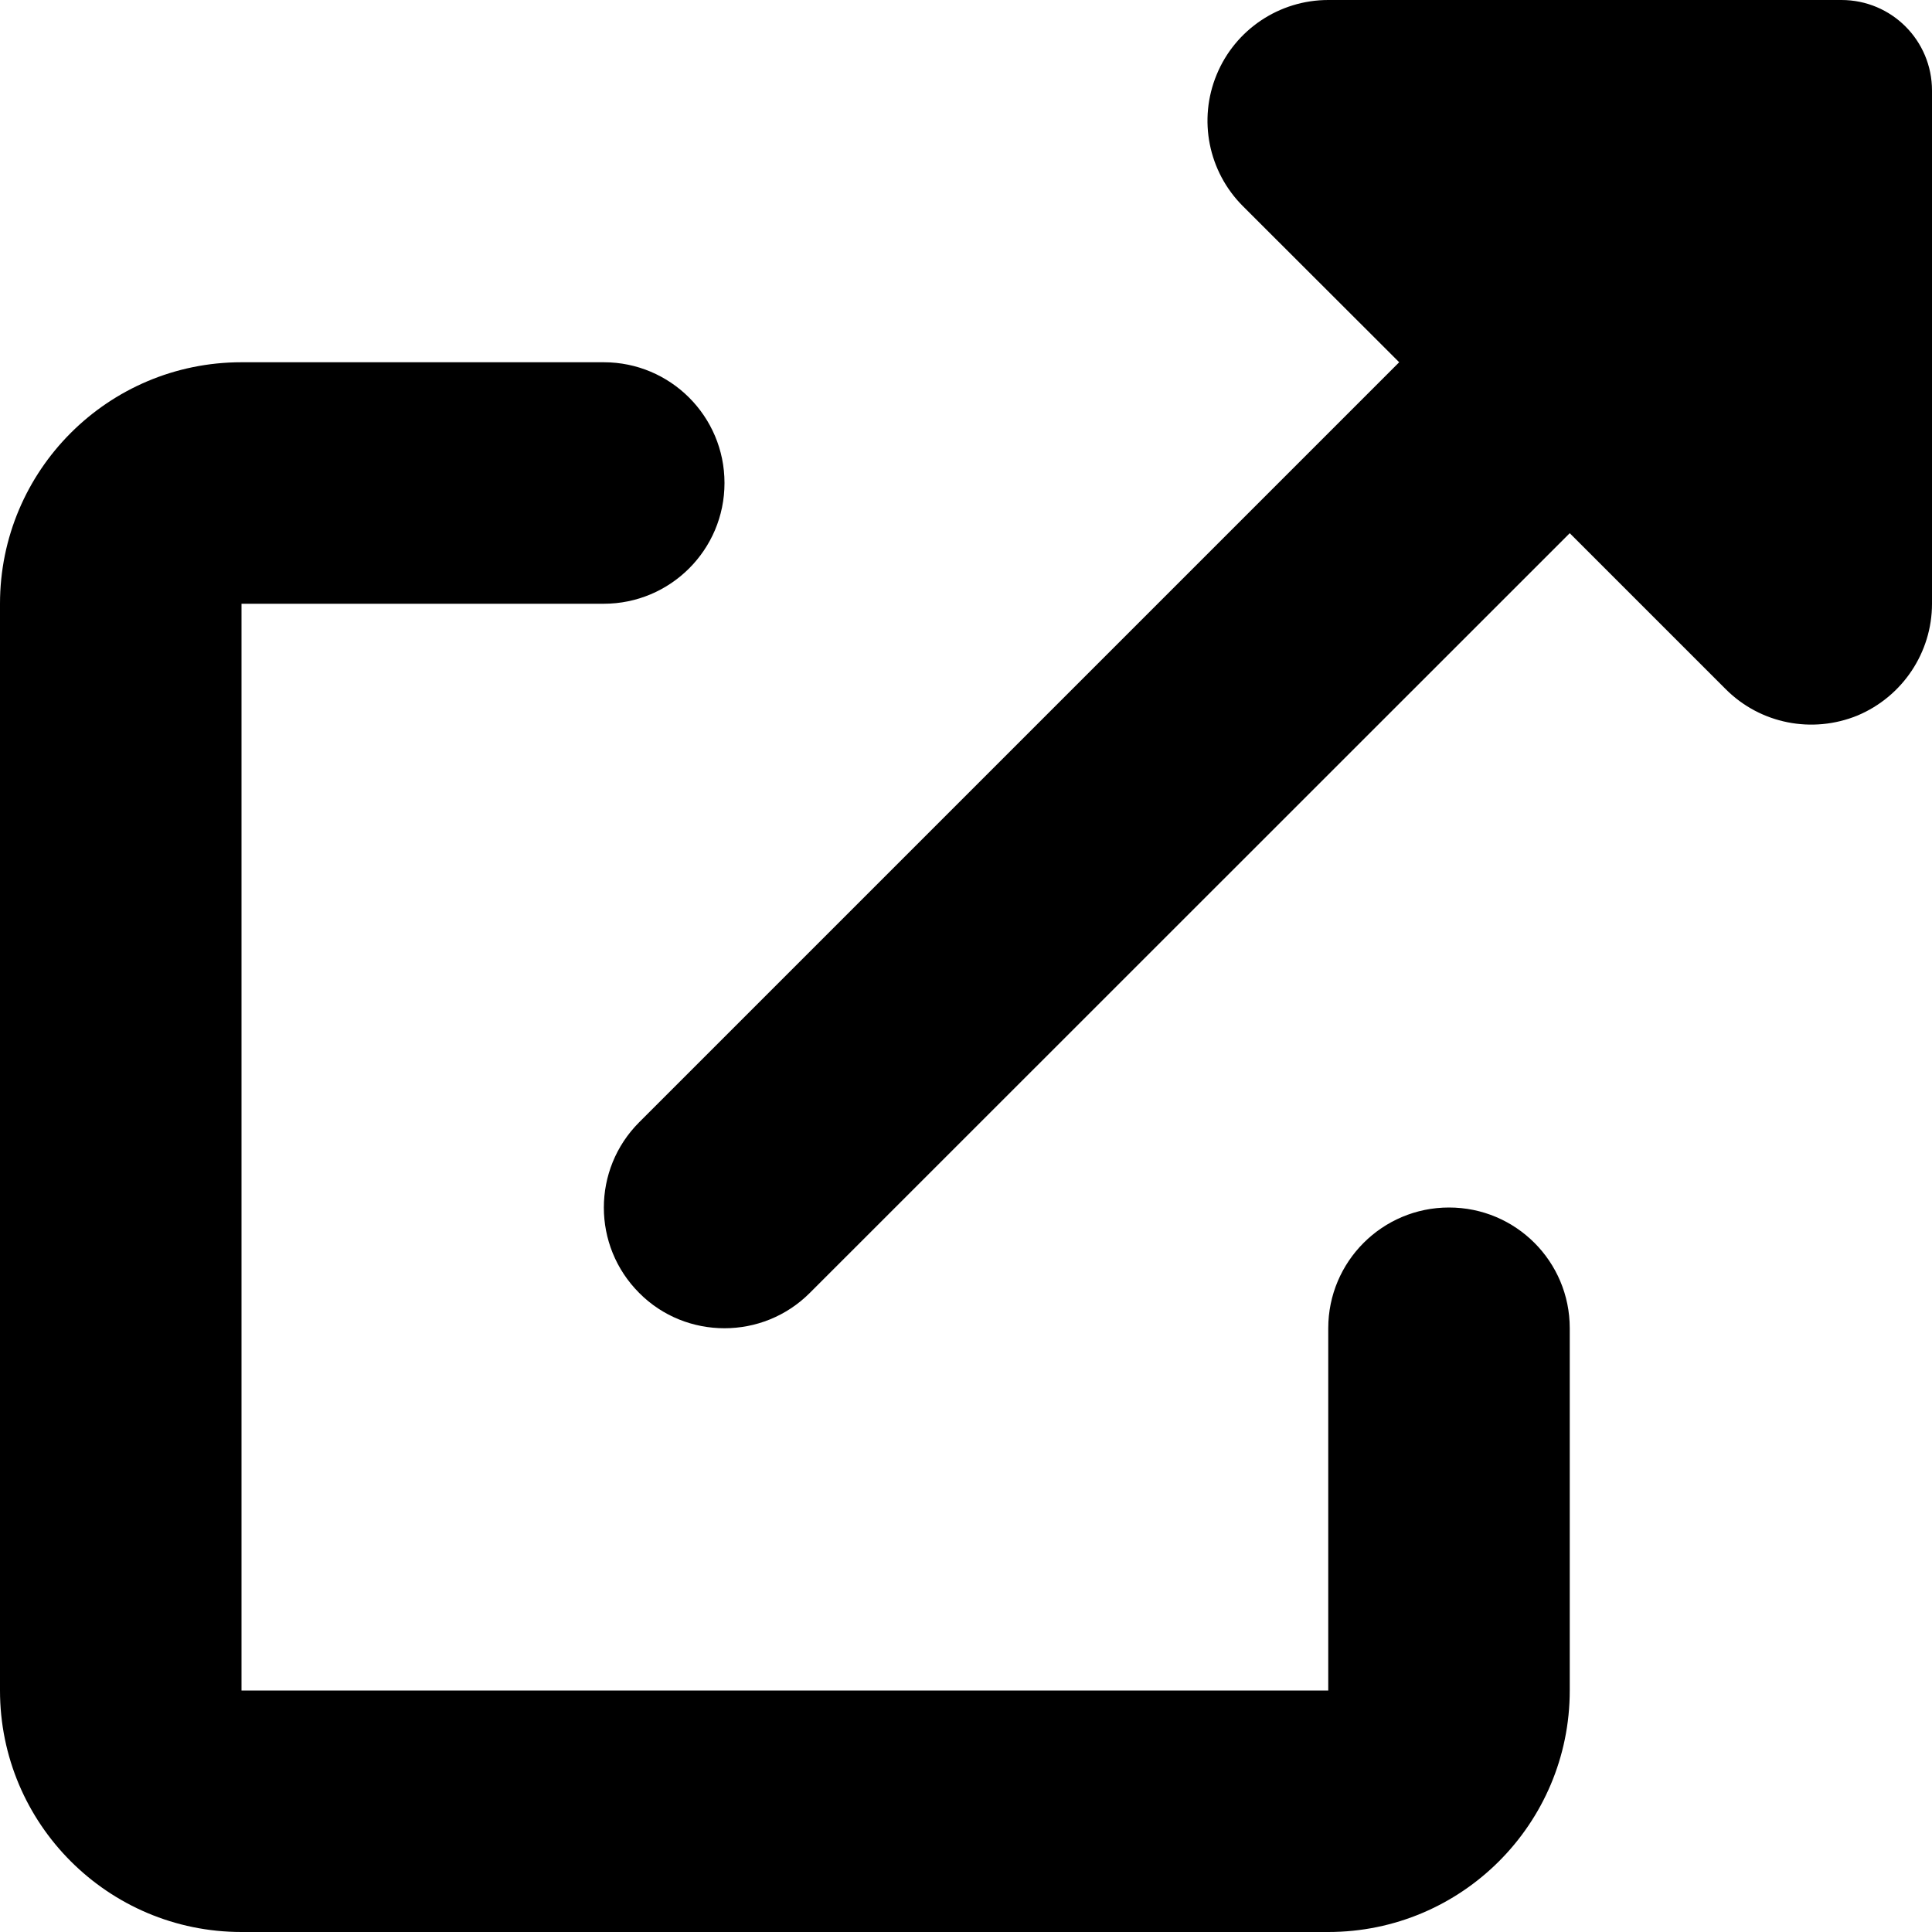
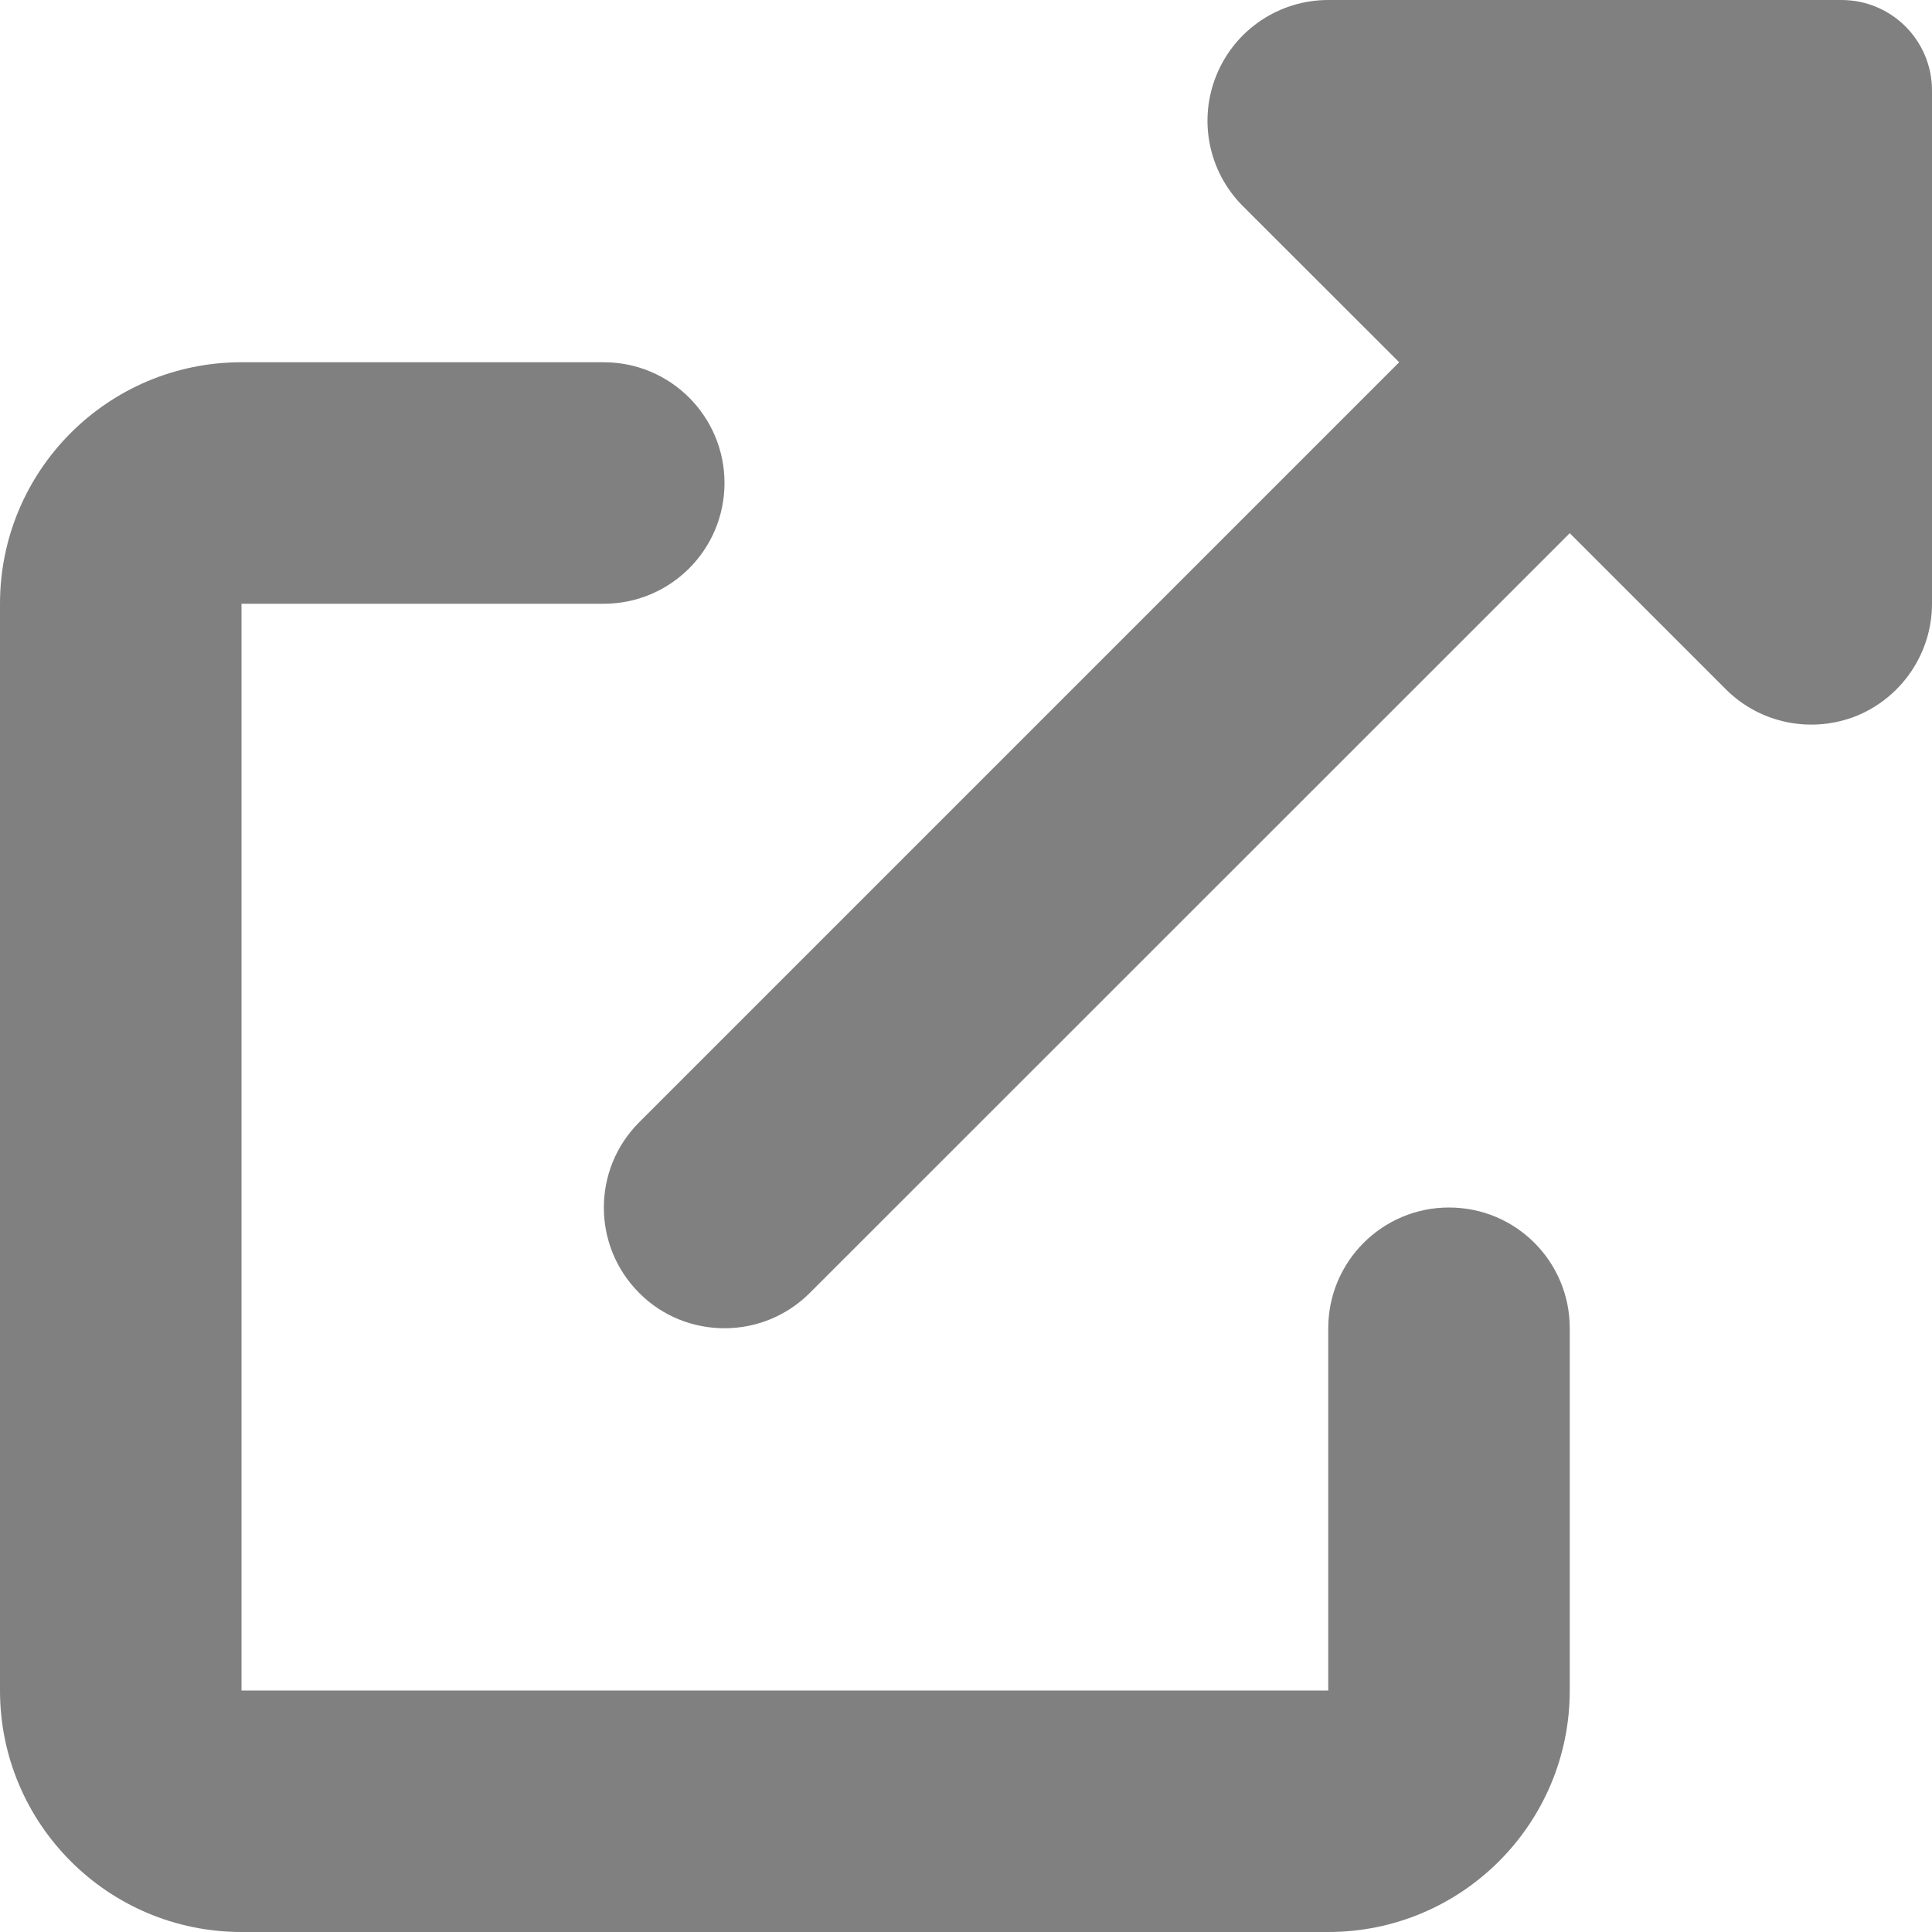
<svg xmlns="http://www.w3.org/2000/svg" viewBox="0 0 512 512">
-   <path d="M384 320c-17.67 0-32 14.33-32 32v96H64V160h96c17.67 0 32-14.32 32-32s-14.33-32-32-32L64 96c-35.35 0-64 28.65-64 64V448c0 35.34 28.65 64 64 64h288c35.35 0 64-28.66 64-64v-96C416 334.3 401.7 320 384 320zM488 0H352c-12.94 0-24.62 7.797-29.56 19.75c-4.969 11.97-2.219 25.72 6.938 34.88L370.8 96L169.4 297.4c-12.5 12.5-12.5 32.75 0 45.25C175.6 348.9 183.8 352 192 352s16.38-3.125 22.62-9.375L416 141.3l41.38 41.38c9.156 9.141 22.88 11.84 34.88 6.938C504.2 184.6 512 172.9 512 160V24C512 10.74 501.3 0 488 0z" />
+   <path fill="gray" d="M384 320c-17.67 0-32 14.33-32 32v96H64V160h96c17.67 0 32-14.32 32-32s-14.33-32-32-32L64 96c-35.35 0-64 28.65-64 64V448c0 35.34 28.65 64 64 64h288c35.35 0 64-28.66 64-64v-96C416 334.3 401.7 320 384 320zM488 0H352c-12.94 0-24.62 7.797-29.56 19.75c-4.969 11.97-2.219 25.72 6.938 34.88L370.8 96L169.4 297.4c-12.5 12.5-12.5 32.75 0 45.25C175.6 348.9 183.8 352 192 352s16.38-3.125 22.62-9.375L416 141.3l41.38 41.38c9.156 9.141 22.88 11.84 34.88 6.938C504.2 184.6 512 172.9 512 160V24C512 10.74 501.3 0 488 0z" />
</svg>
